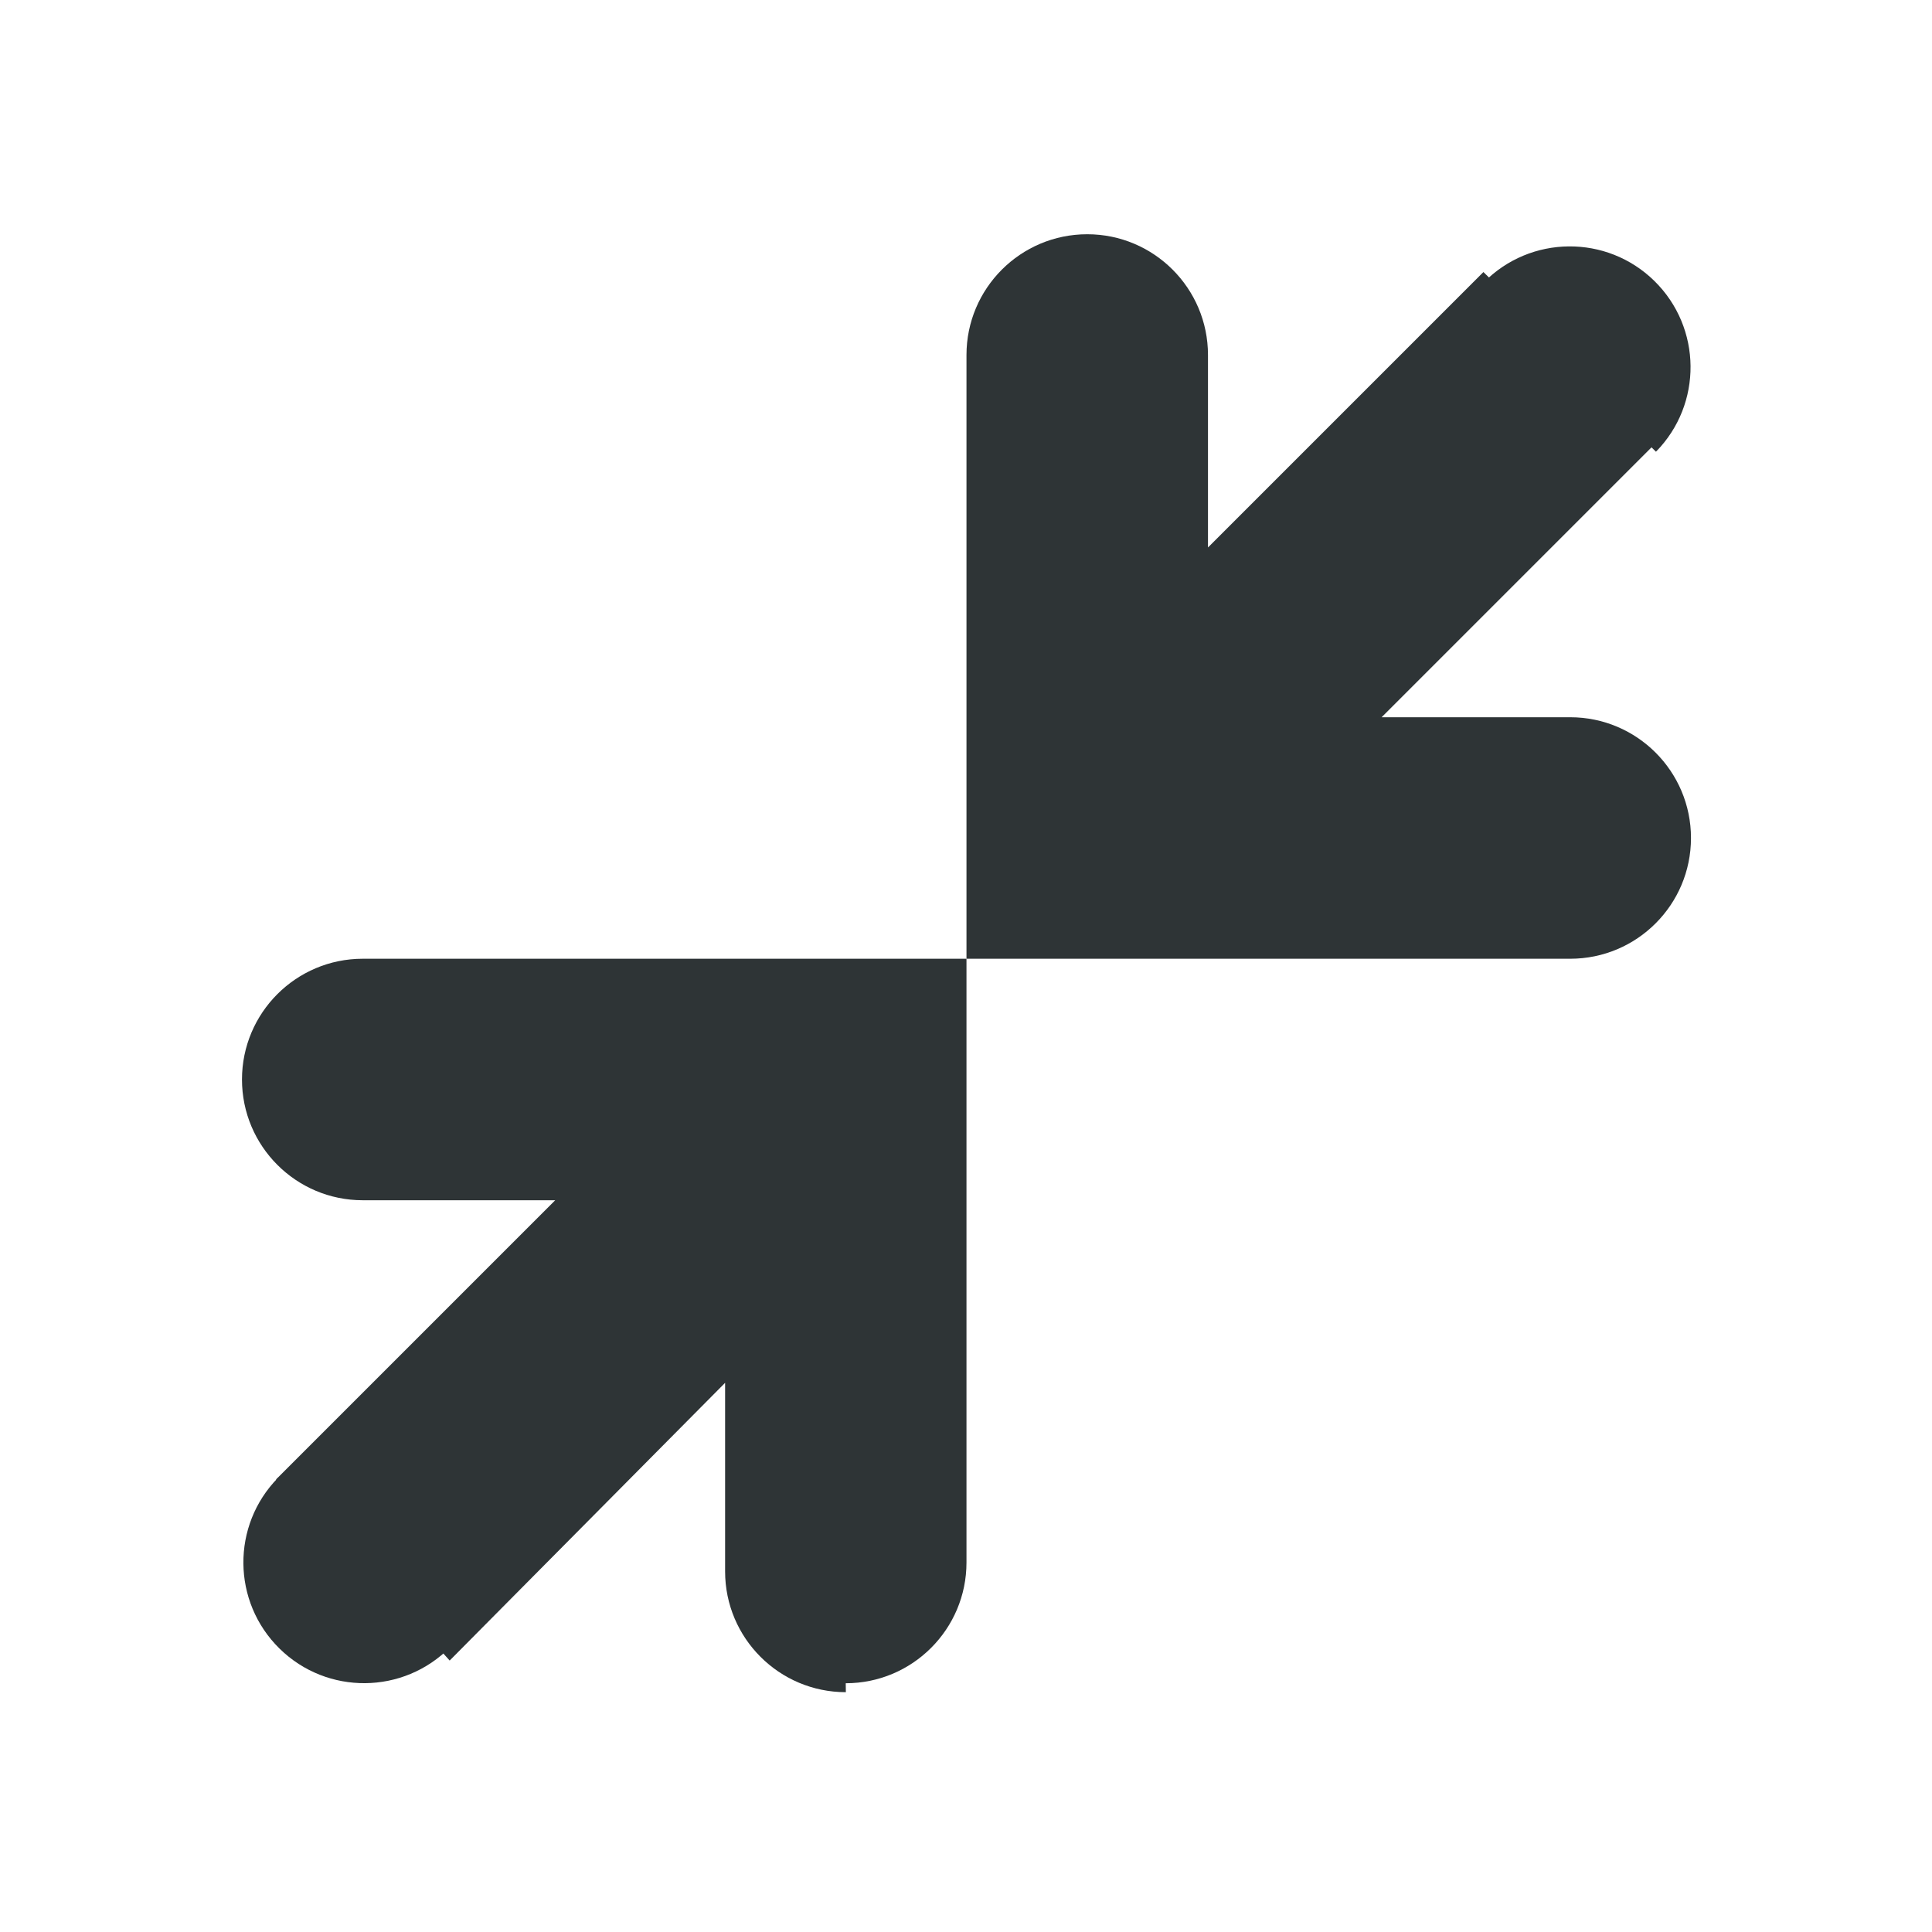
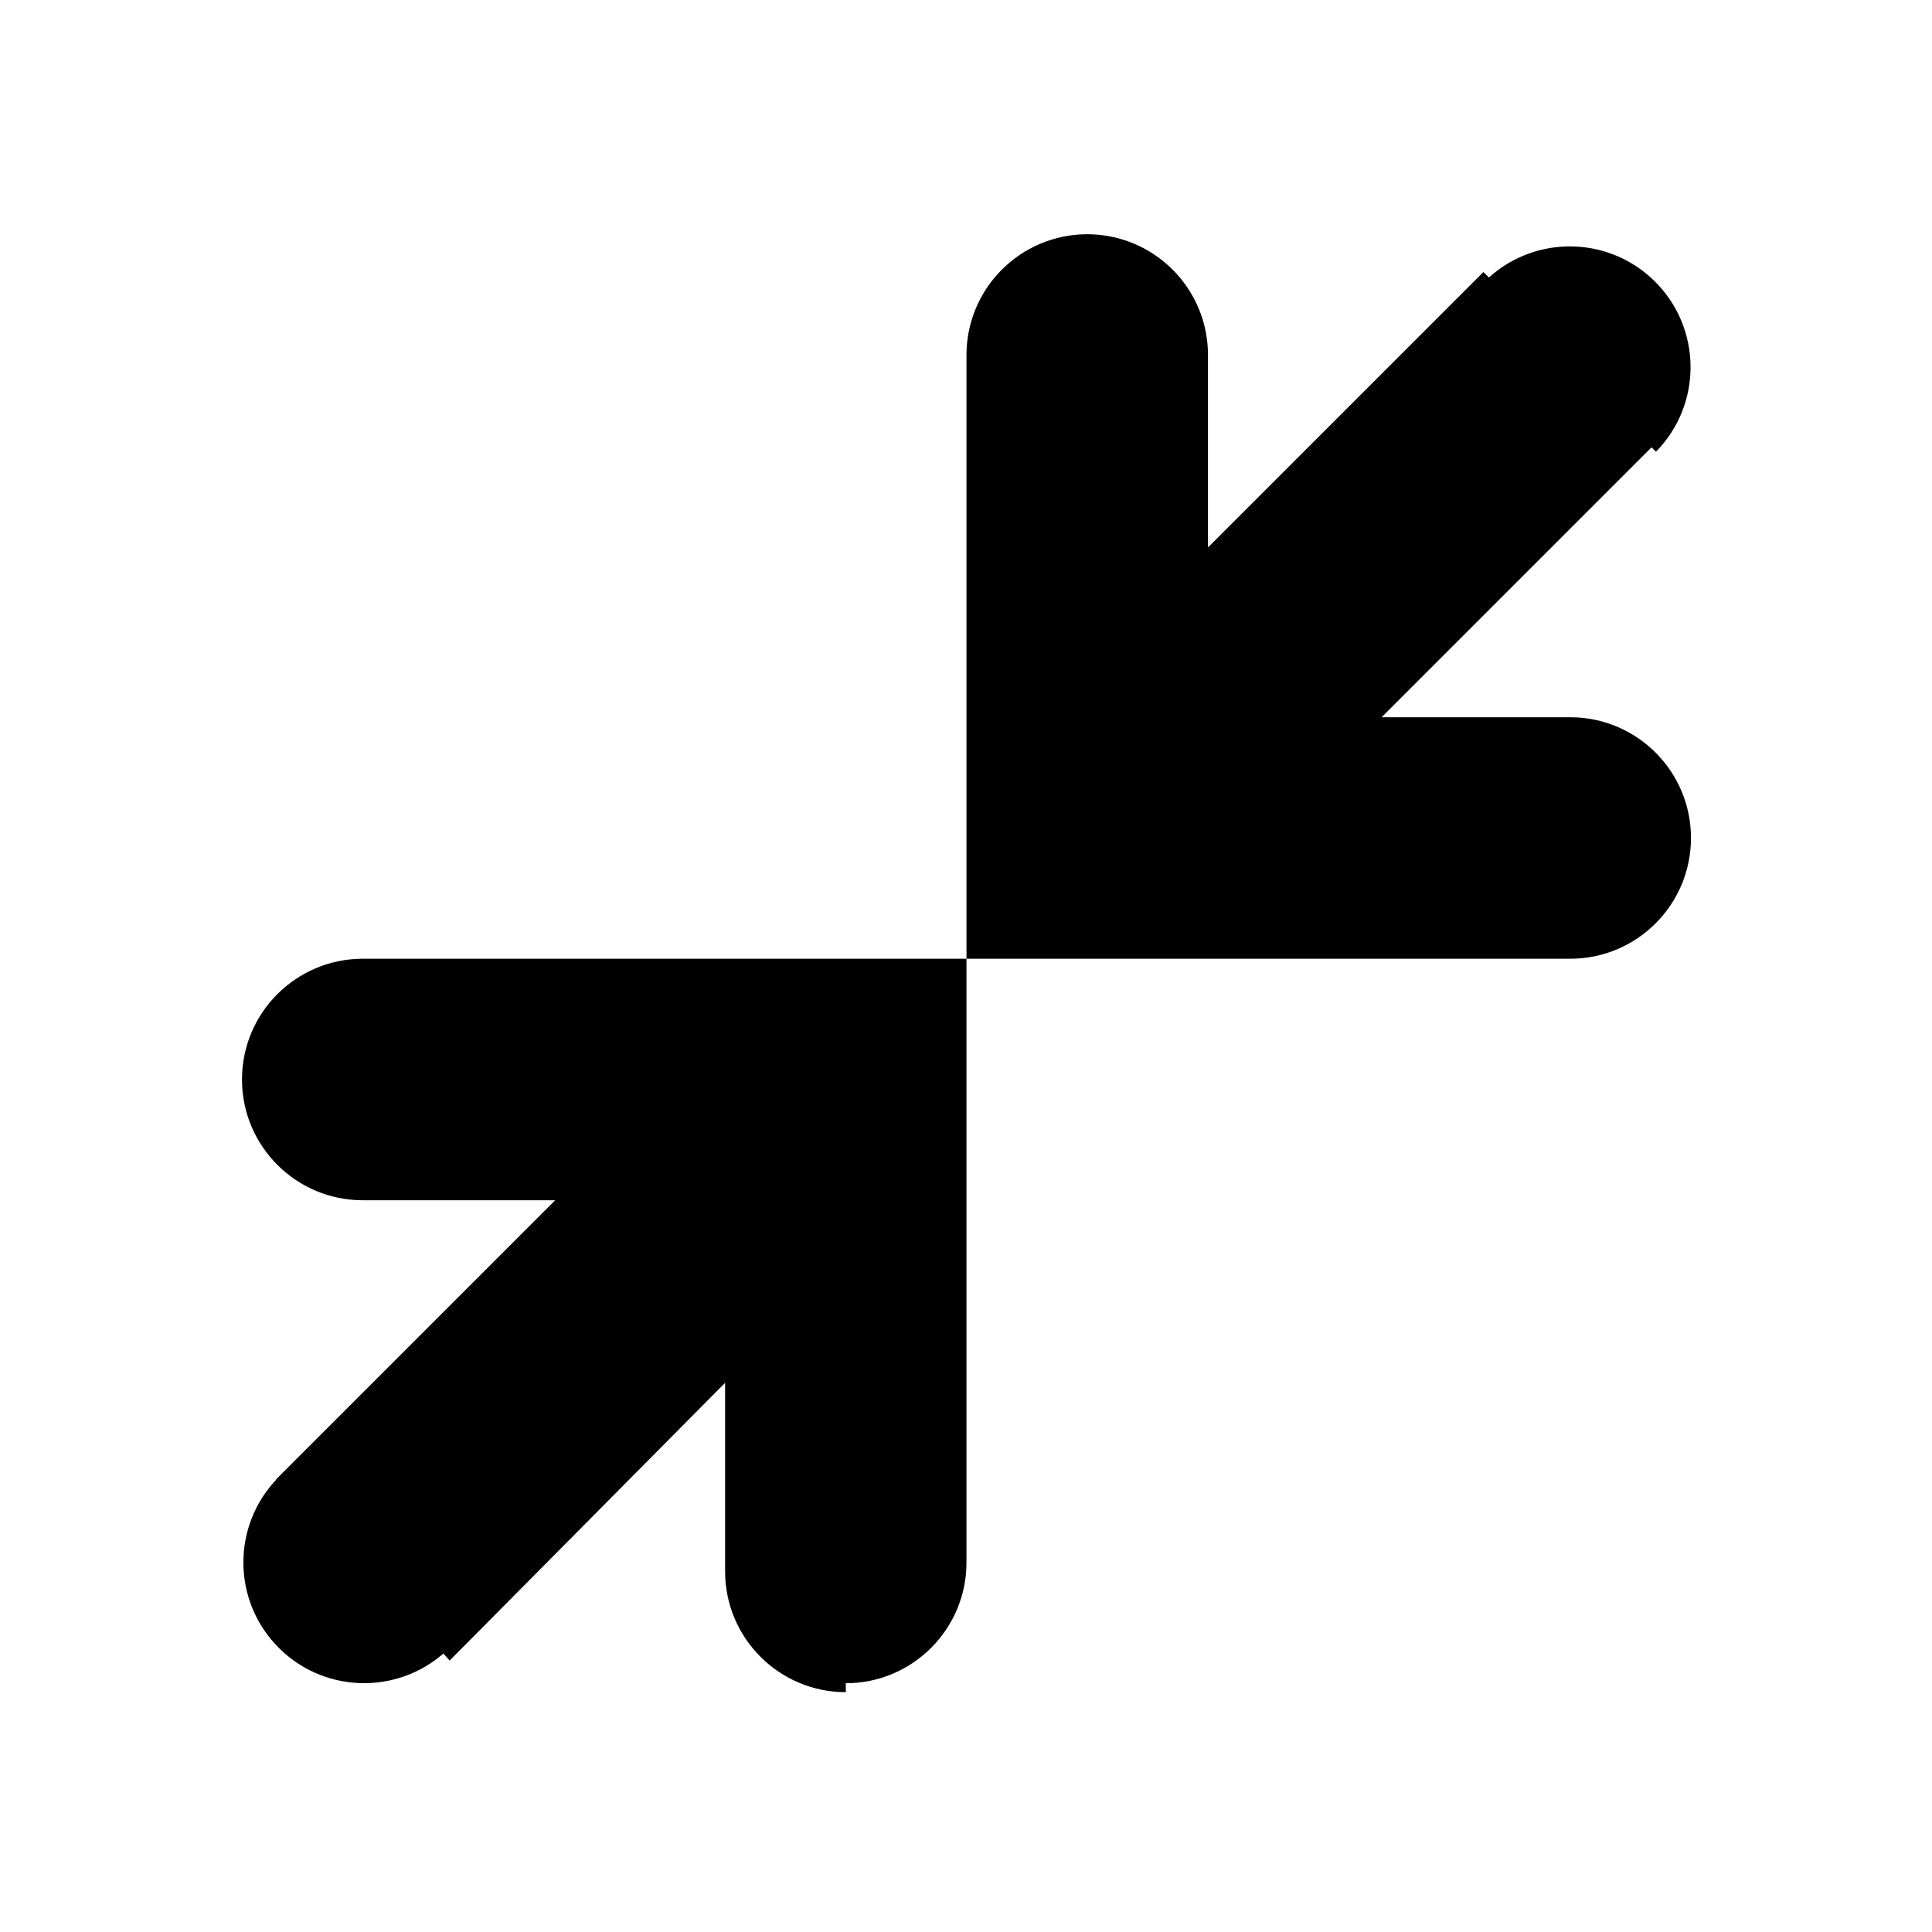
<svg xmlns="http://www.w3.org/2000/svg" height="16" width="16" version="1.1">
  <g transform="translate(-40.984 -647.02)">
-     <g transform="translate(40.988 -389.34)" fill="#2e3436">
+     <g transform="translate(40.988 -389.34)" fill="ButtonText">
      <g transform="matrix(-1 0 0 -1 22 2082.7)">
        <path d="m9 1038.4c-0.552 0-1 0.448-1 1s0.448 1 1 1h1.562l-2.281 2.281 1.438 1.406 2.281-2.281v1.594c0 0.552 0.448 1 1 1s1-0.448 1-1v-5h-5z" />
        <path d="m9.717 1044c-0.387 0.394-1.02 0.4-1.414 0.013-0.394-0.387-0.4-1.02-0.013-1.414l0.714 0.701z" />
      </g>
      <g transform="matrix(-1 0 0 -1 10 2094.7)">
        <path d="m3 1044.4c-0.552 0-1 0.448-1 1v5h5c0.552 0 1-0.448 1-1s-0.448-1-1-1h-1.594l2.312-2.312-0.719-0.7-0.719-0.8-2.281 2.3v-1.562c0-0.552-0.448-1-1-1z" />
        <path d="m6.275 1044.7c0.387-0.394 1.02-0.4 1.414-0.013 0.394 0.387 0.4 1.02 0.013 1.414l-0.714-0.701z" />
      </g>
    </g>
  </g>
</svg>
